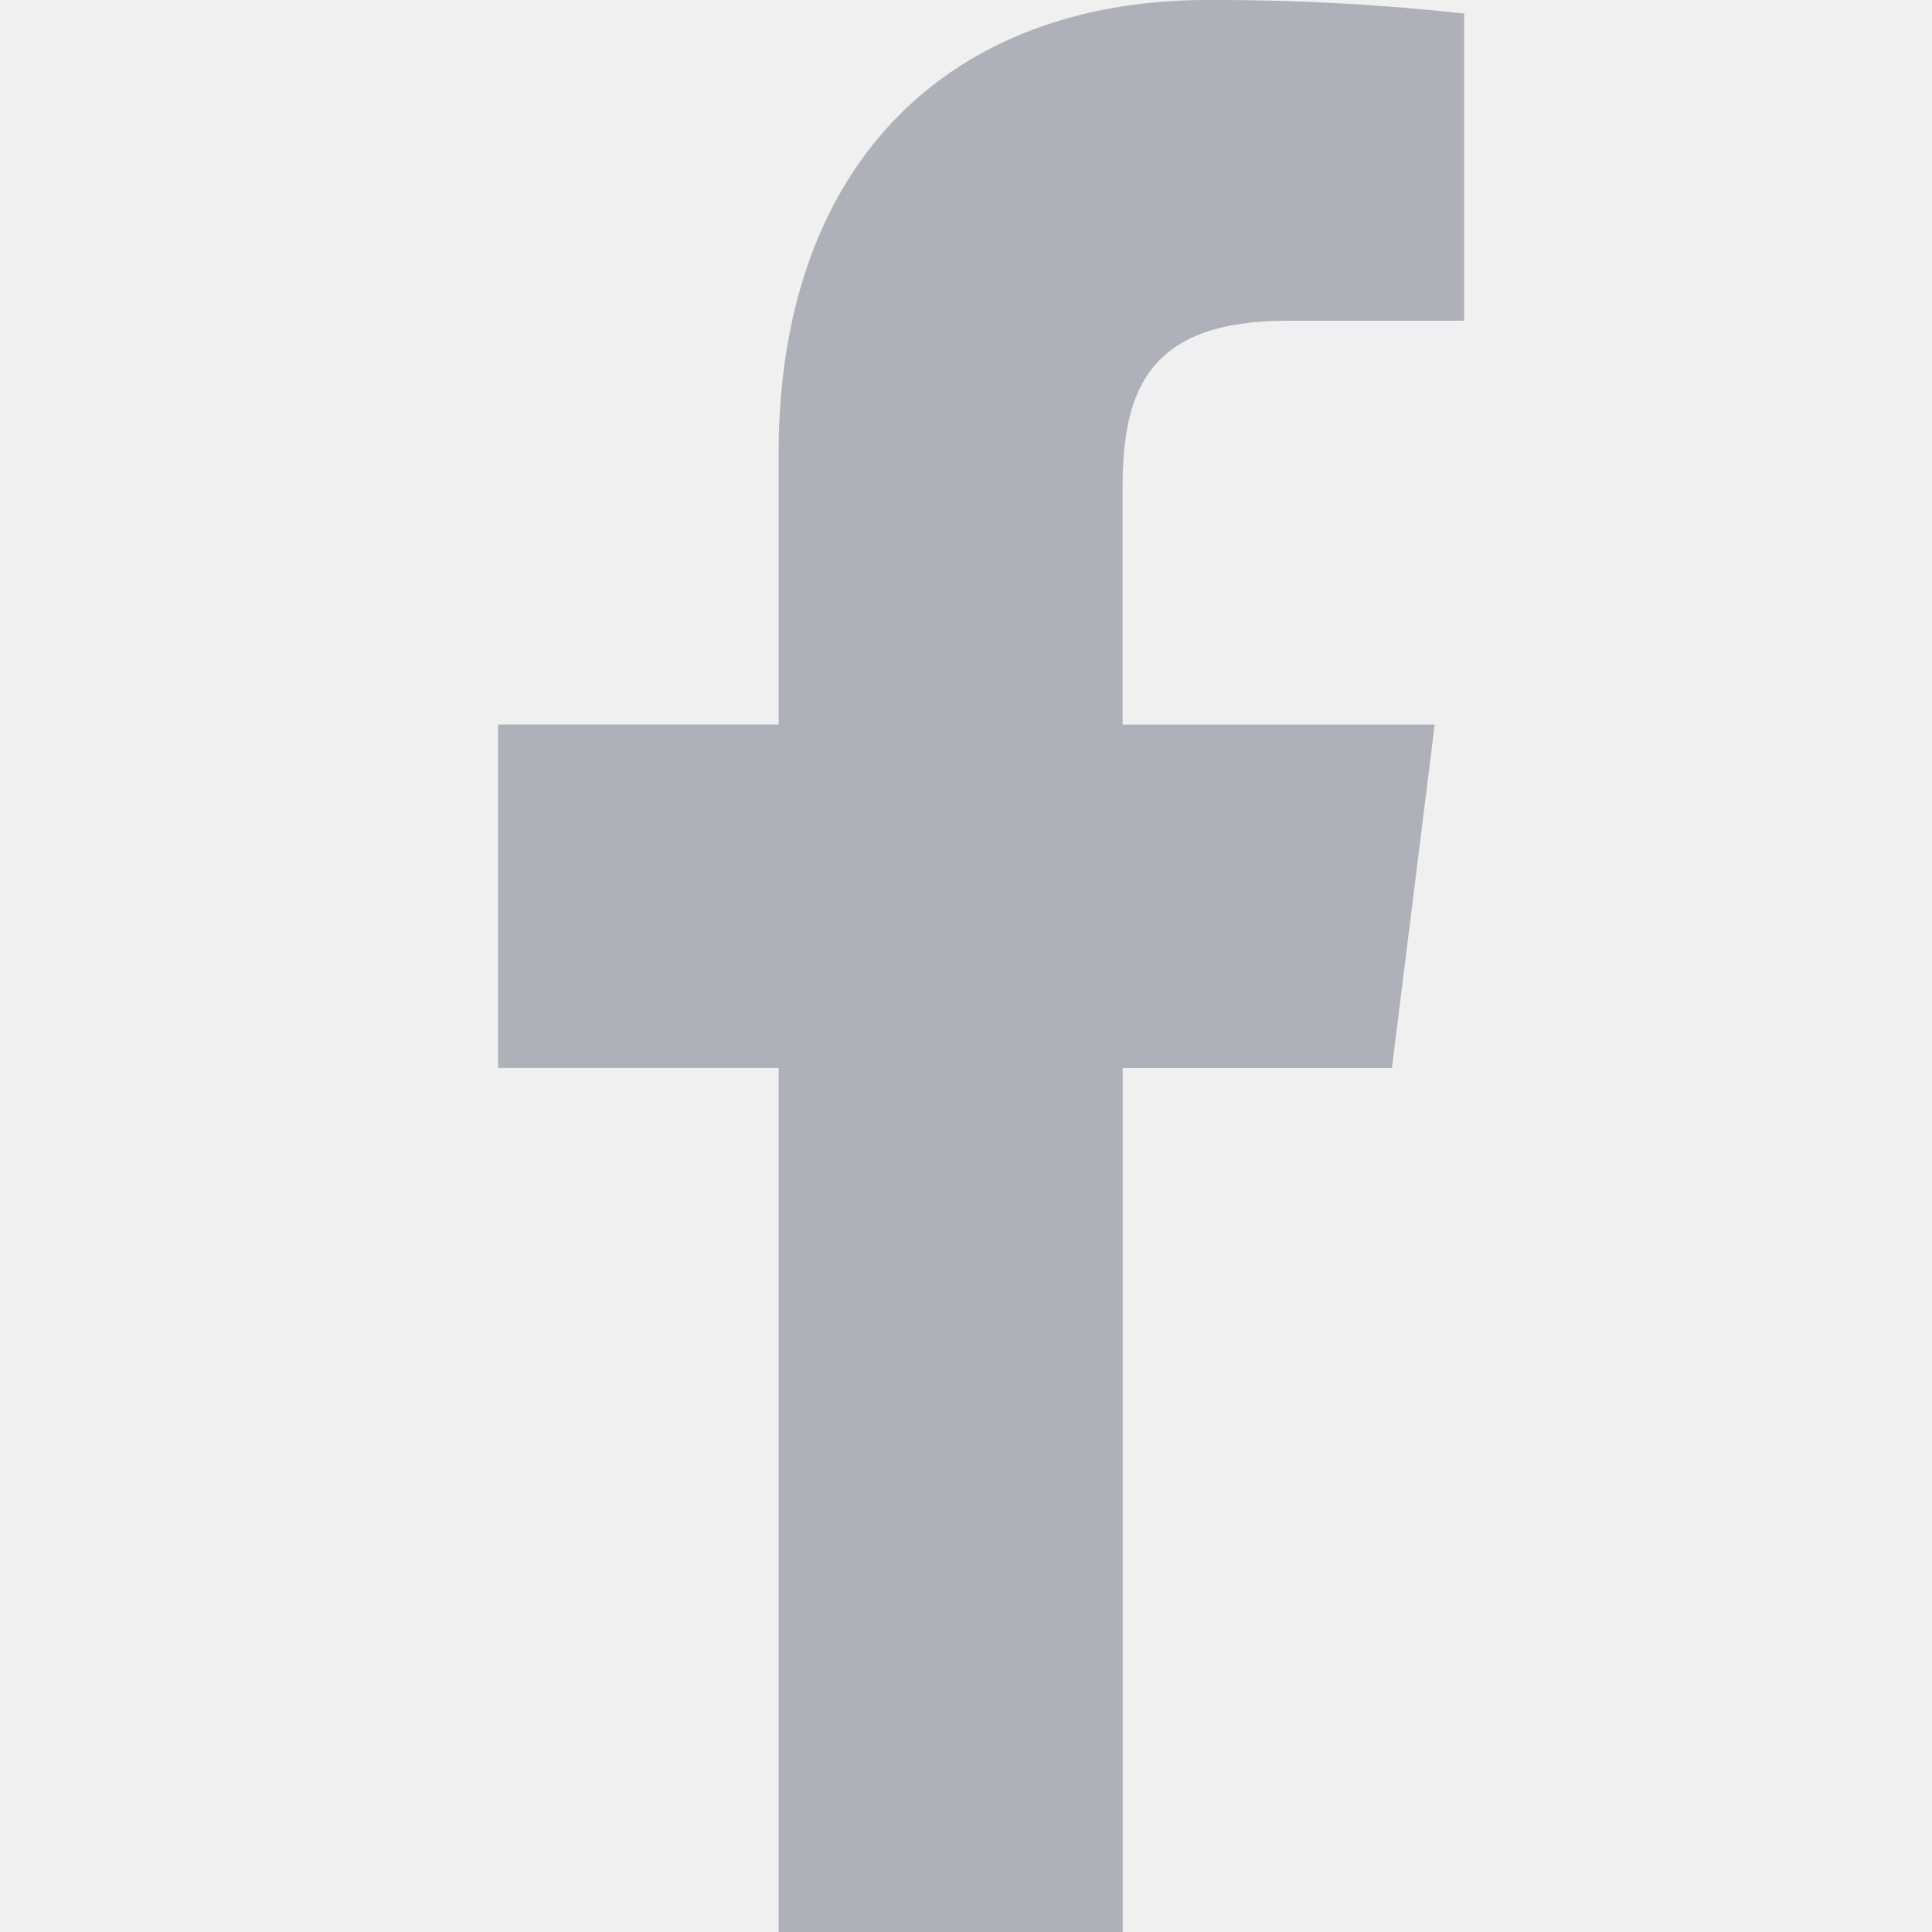
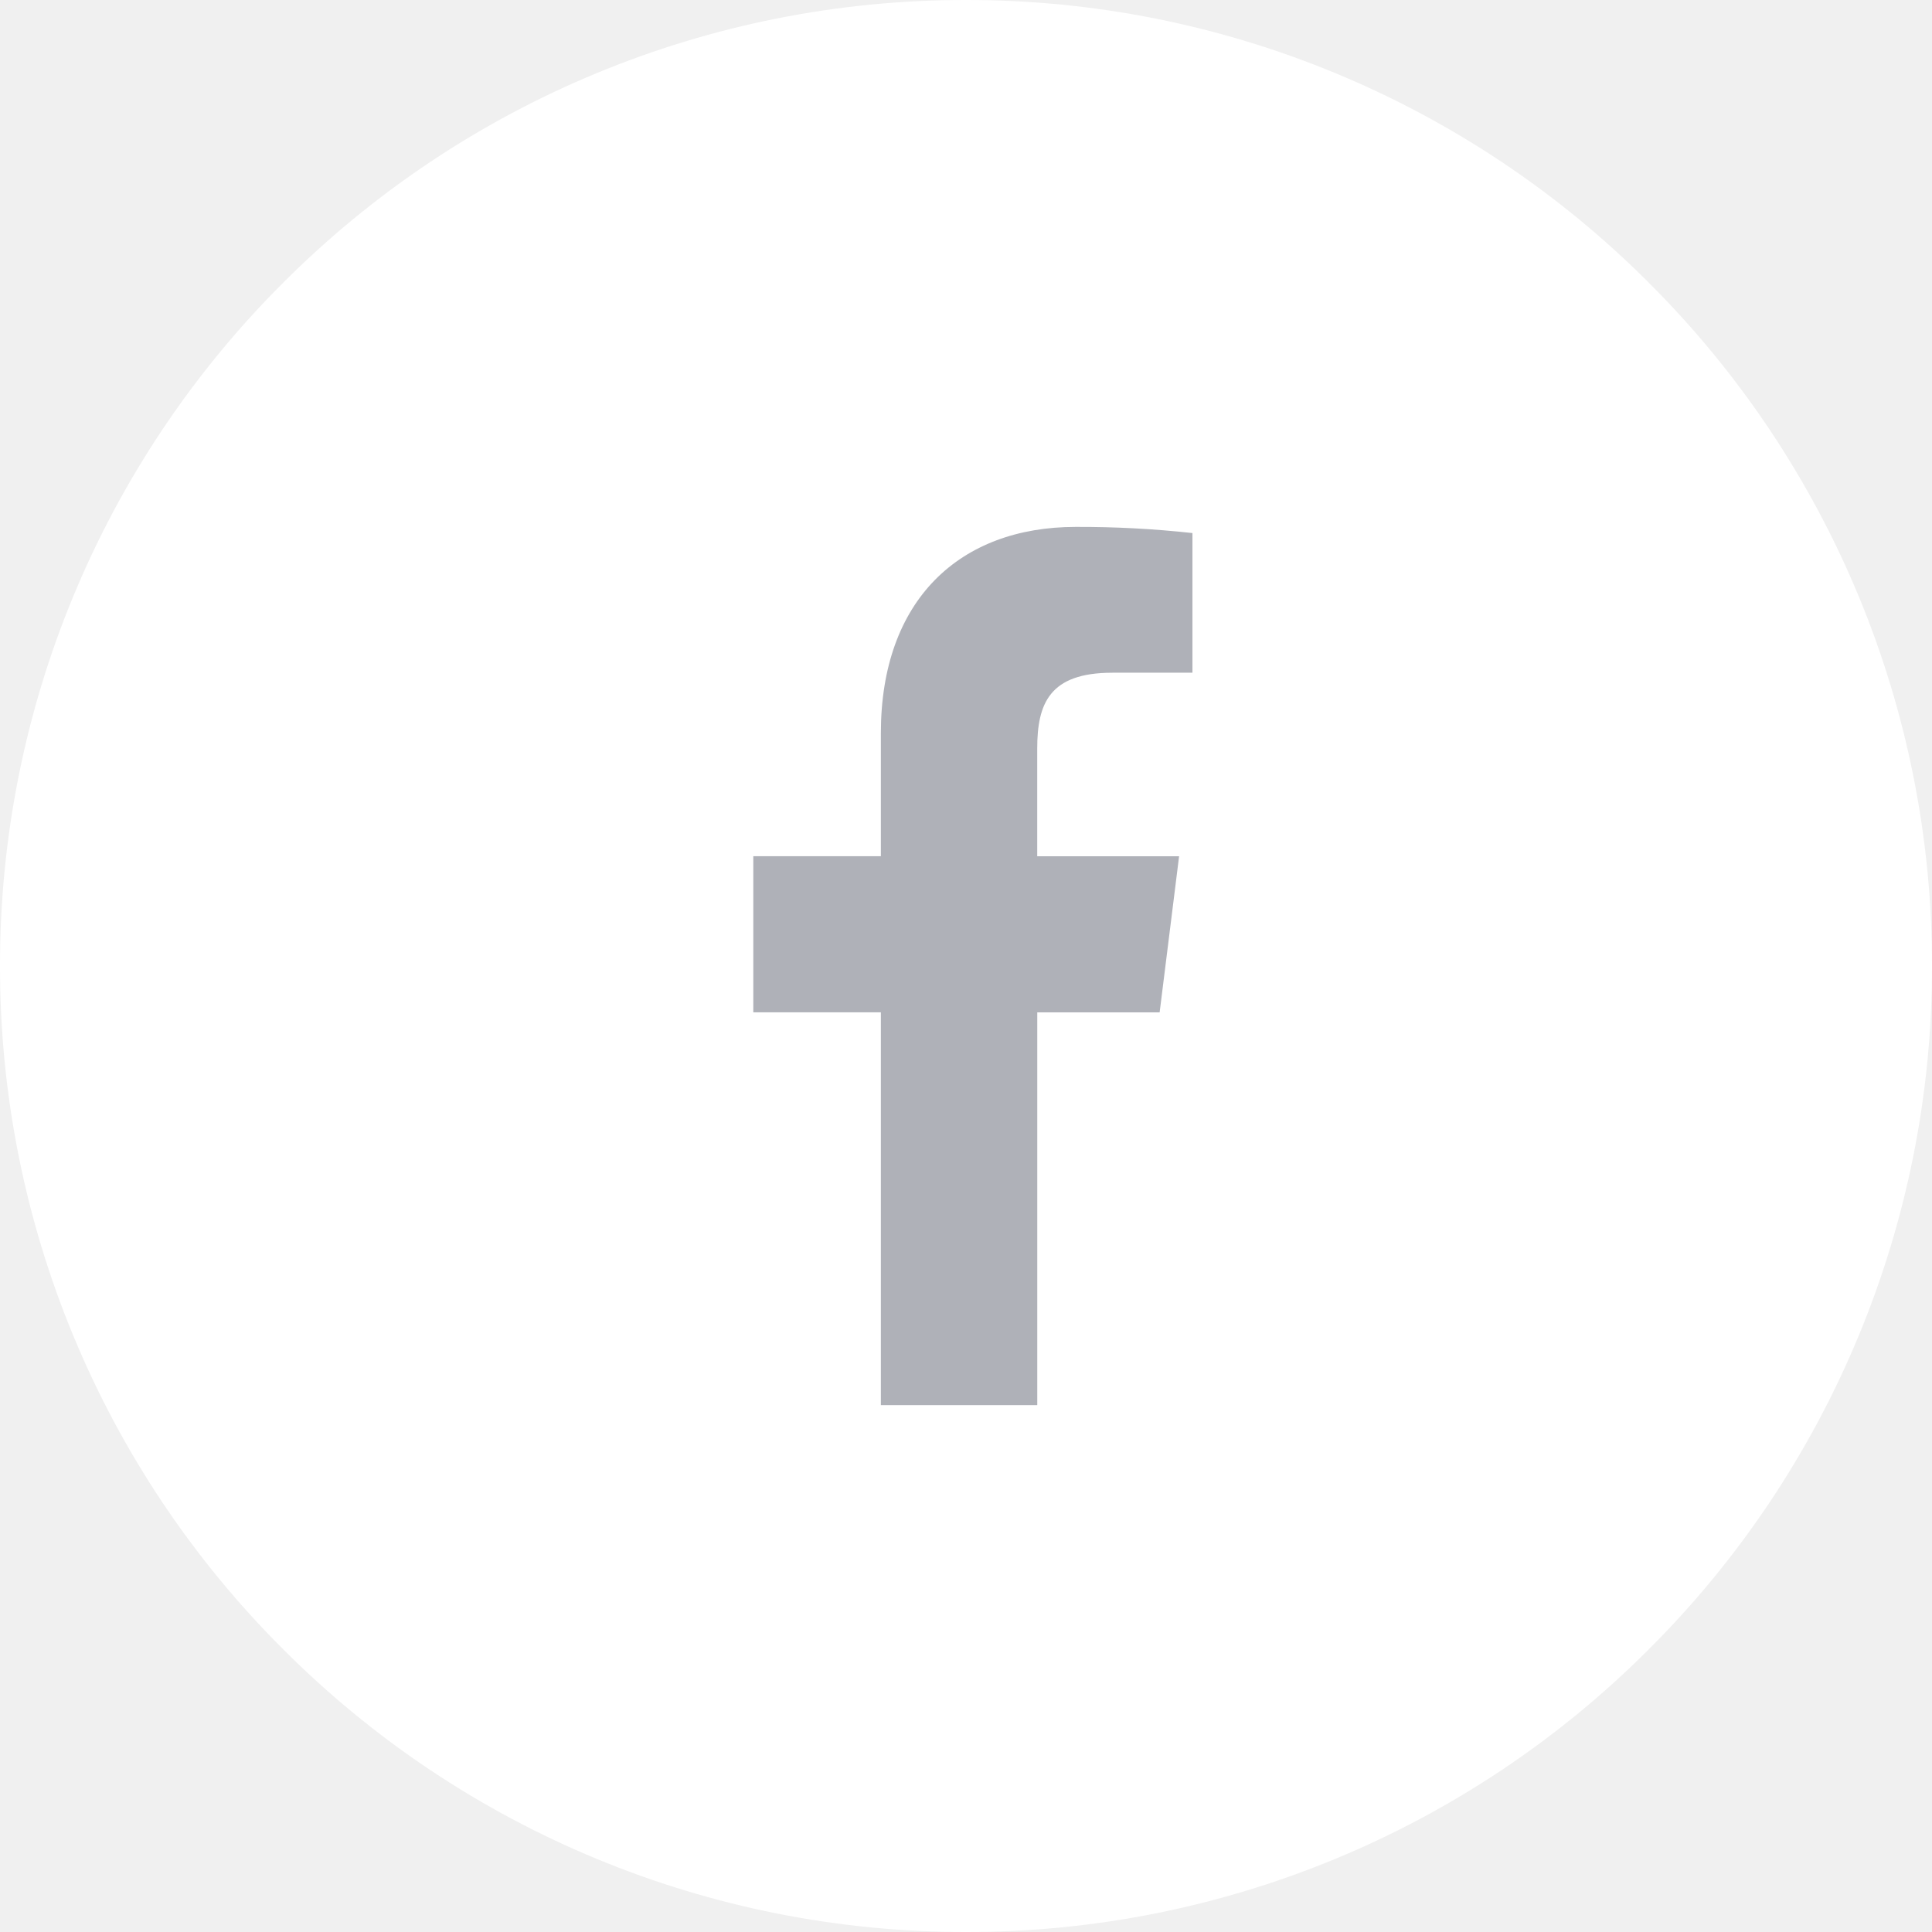
- <svg xmlns="http://www.w3.org/2000/svg" width="20" height="20" fill="none">
+ <svg xmlns="http://www.w3.org/2000/svg" width="44" height="44" fill="none">
+   <path d="M44 22a21.931 21.931 0 01-6.444 15.556A21.931 21.931 0 0122 44a21.931 21.931 0 01-15.556-6.444A21.931 21.931 0 010 22 21.931 21.931 0 016.444 6.444 21.931 21.931 0 0122 0a21.931 21.931 0 0115.556 6.444A21.931 21.931 0 0144 22z" fill="#fff" />
  <g clip-path="url(#clip0)">
-     <path d="M13.33 3.32h1.827V.14a23.576 23.576 0 00-2.66-.14C9.864 0 8.06 1.656 8.06 4.7v2.8H5.156v3.555H8.06V20h3.562v-8.944h2.787l.443-3.555h-3.231V5.05c0-1.027.277-1.73 1.709-1.73z" fill="#AFB1B8" />
+     <path d="M25.33 15.32h1.827v-3.18a23.588 23.588 0 00-2.66-.14c-2.633 0-4.436 1.656-4.436 4.7v2.8h-2.905v3.555h2.905V32h3.562v-8.944h2.787l.443-3.555h-3.231v-2.45c0-1.027.277-1.73 1.709-1.73z" fill="#AFB1B8" />
  </g>
  <defs>
    <clipPath id="clip0">
-       <path fill="#fff" d="M0 0h20v20H0z" />
+       <path fill="#fff" transform="translate(12 12)" d="M0 0h20v20H0z" />
    </clipPath>
  </defs>
</svg>
